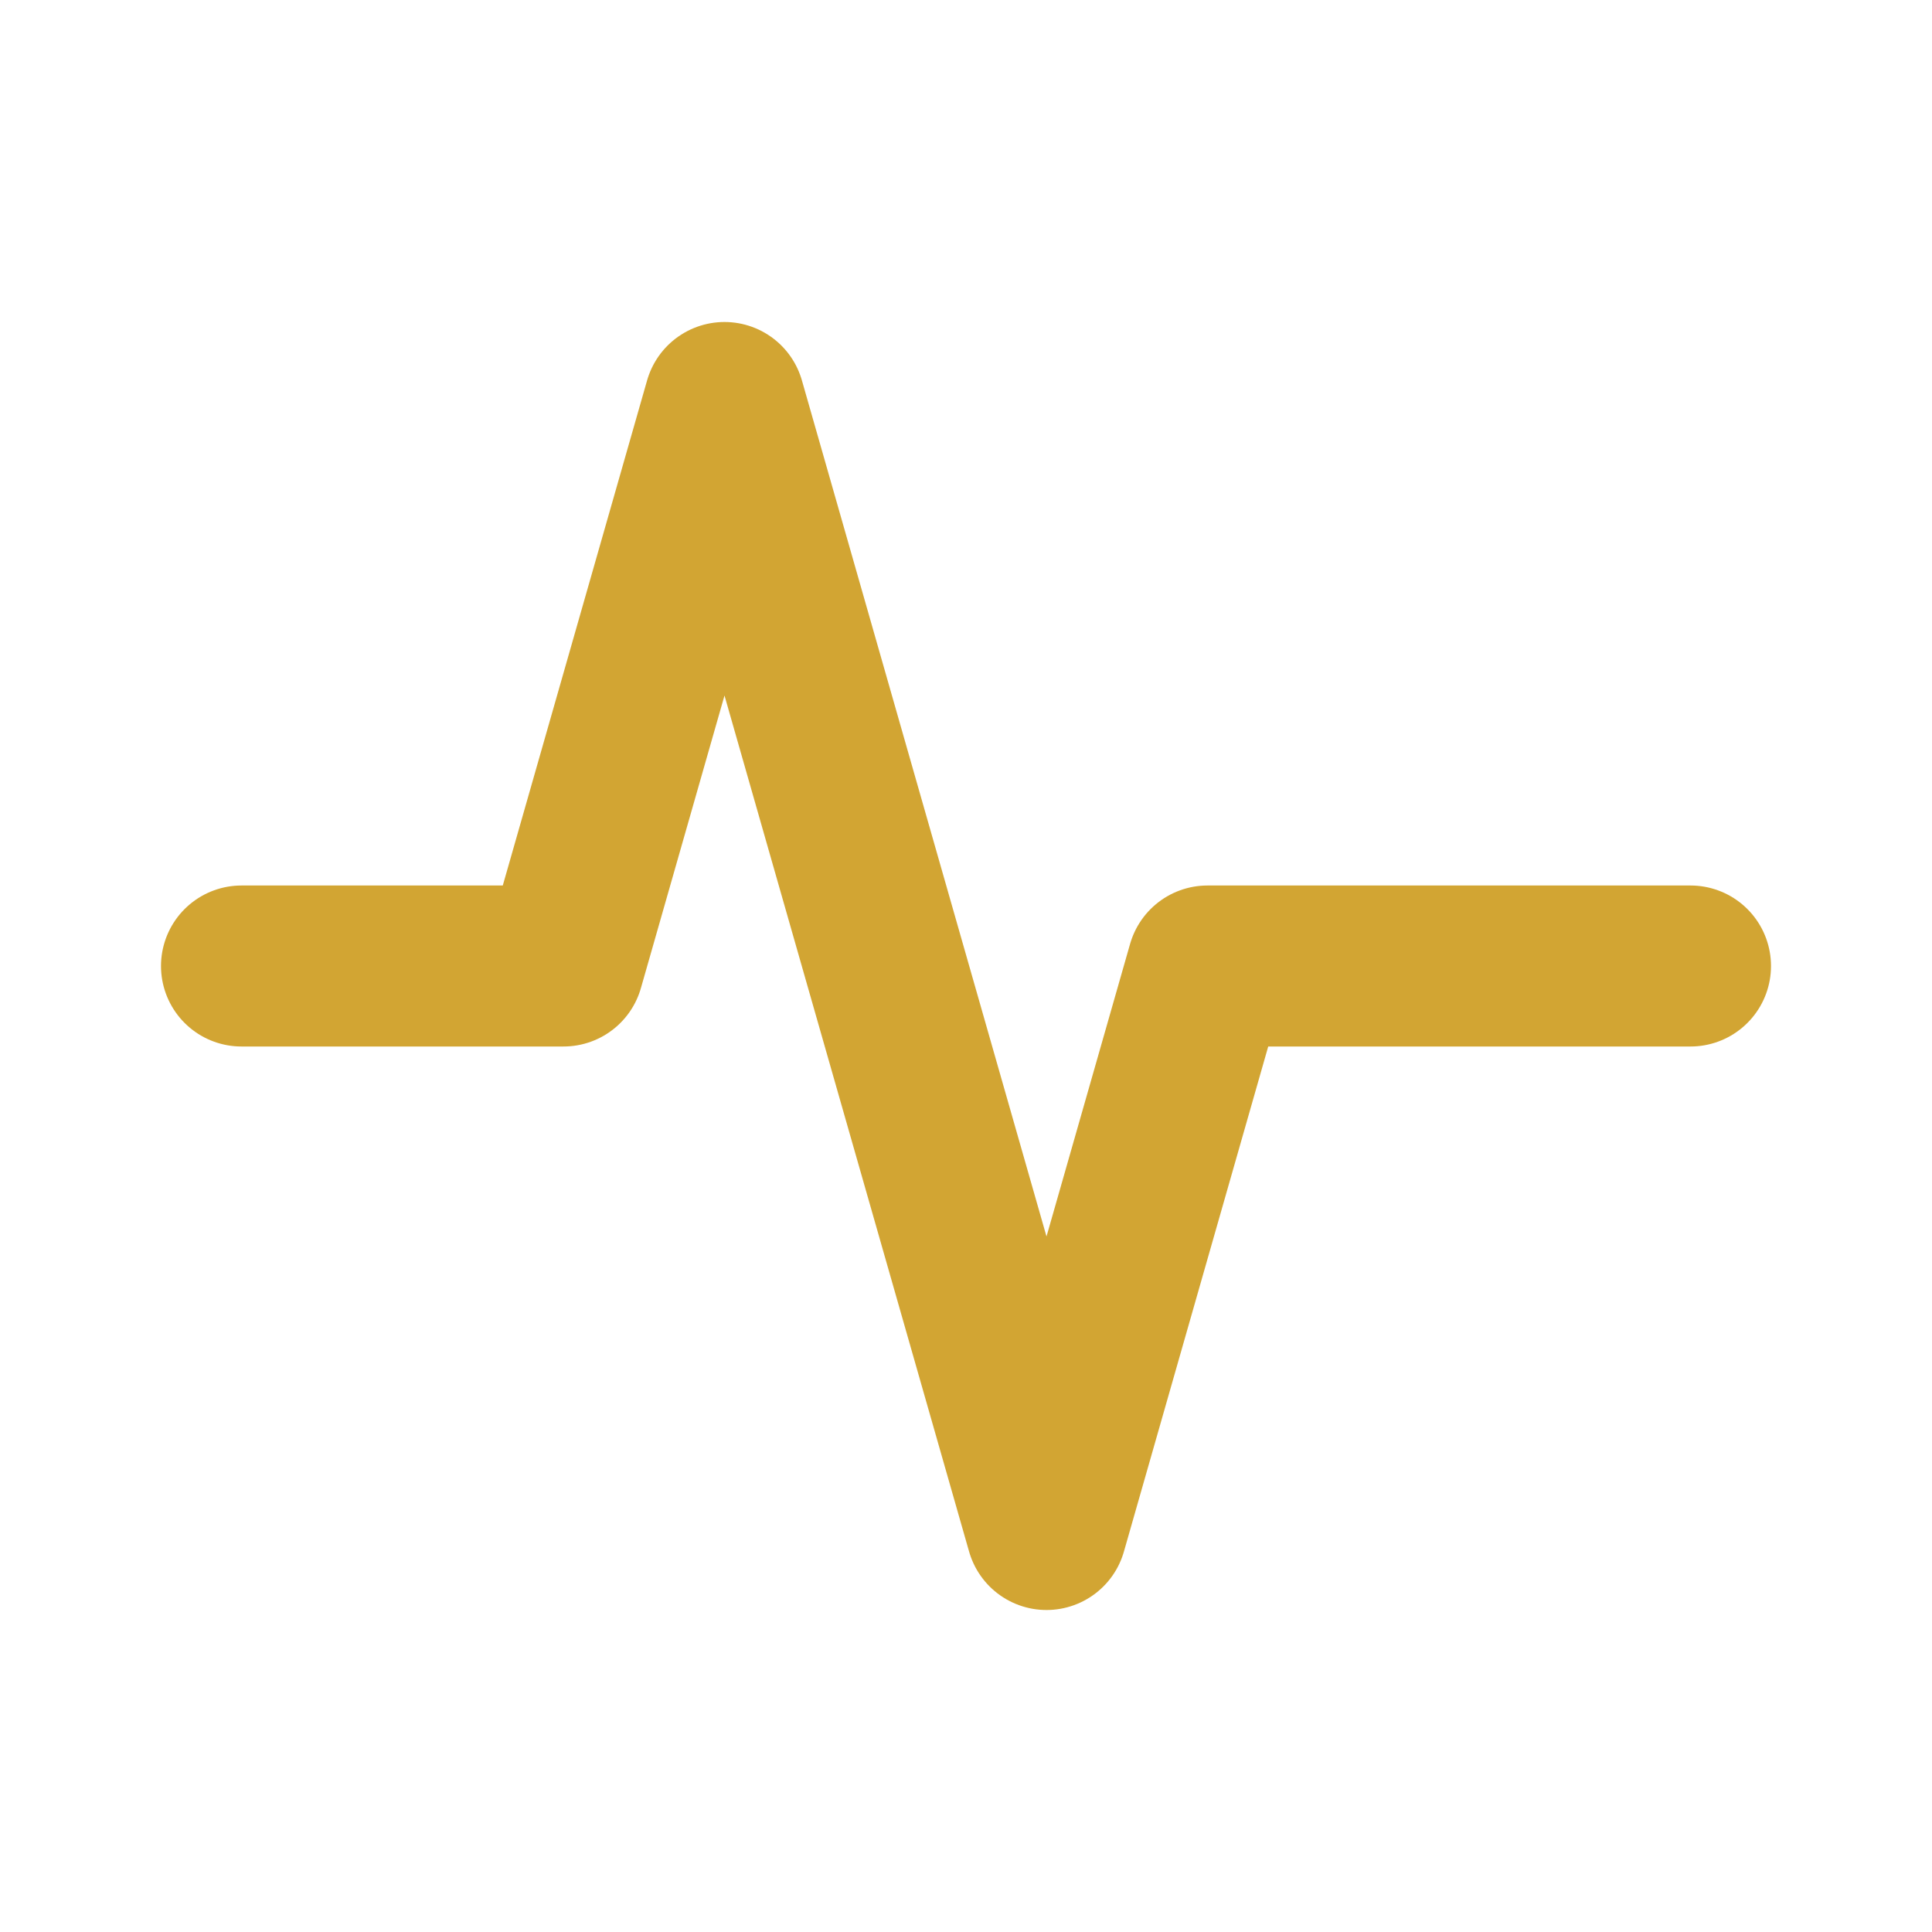
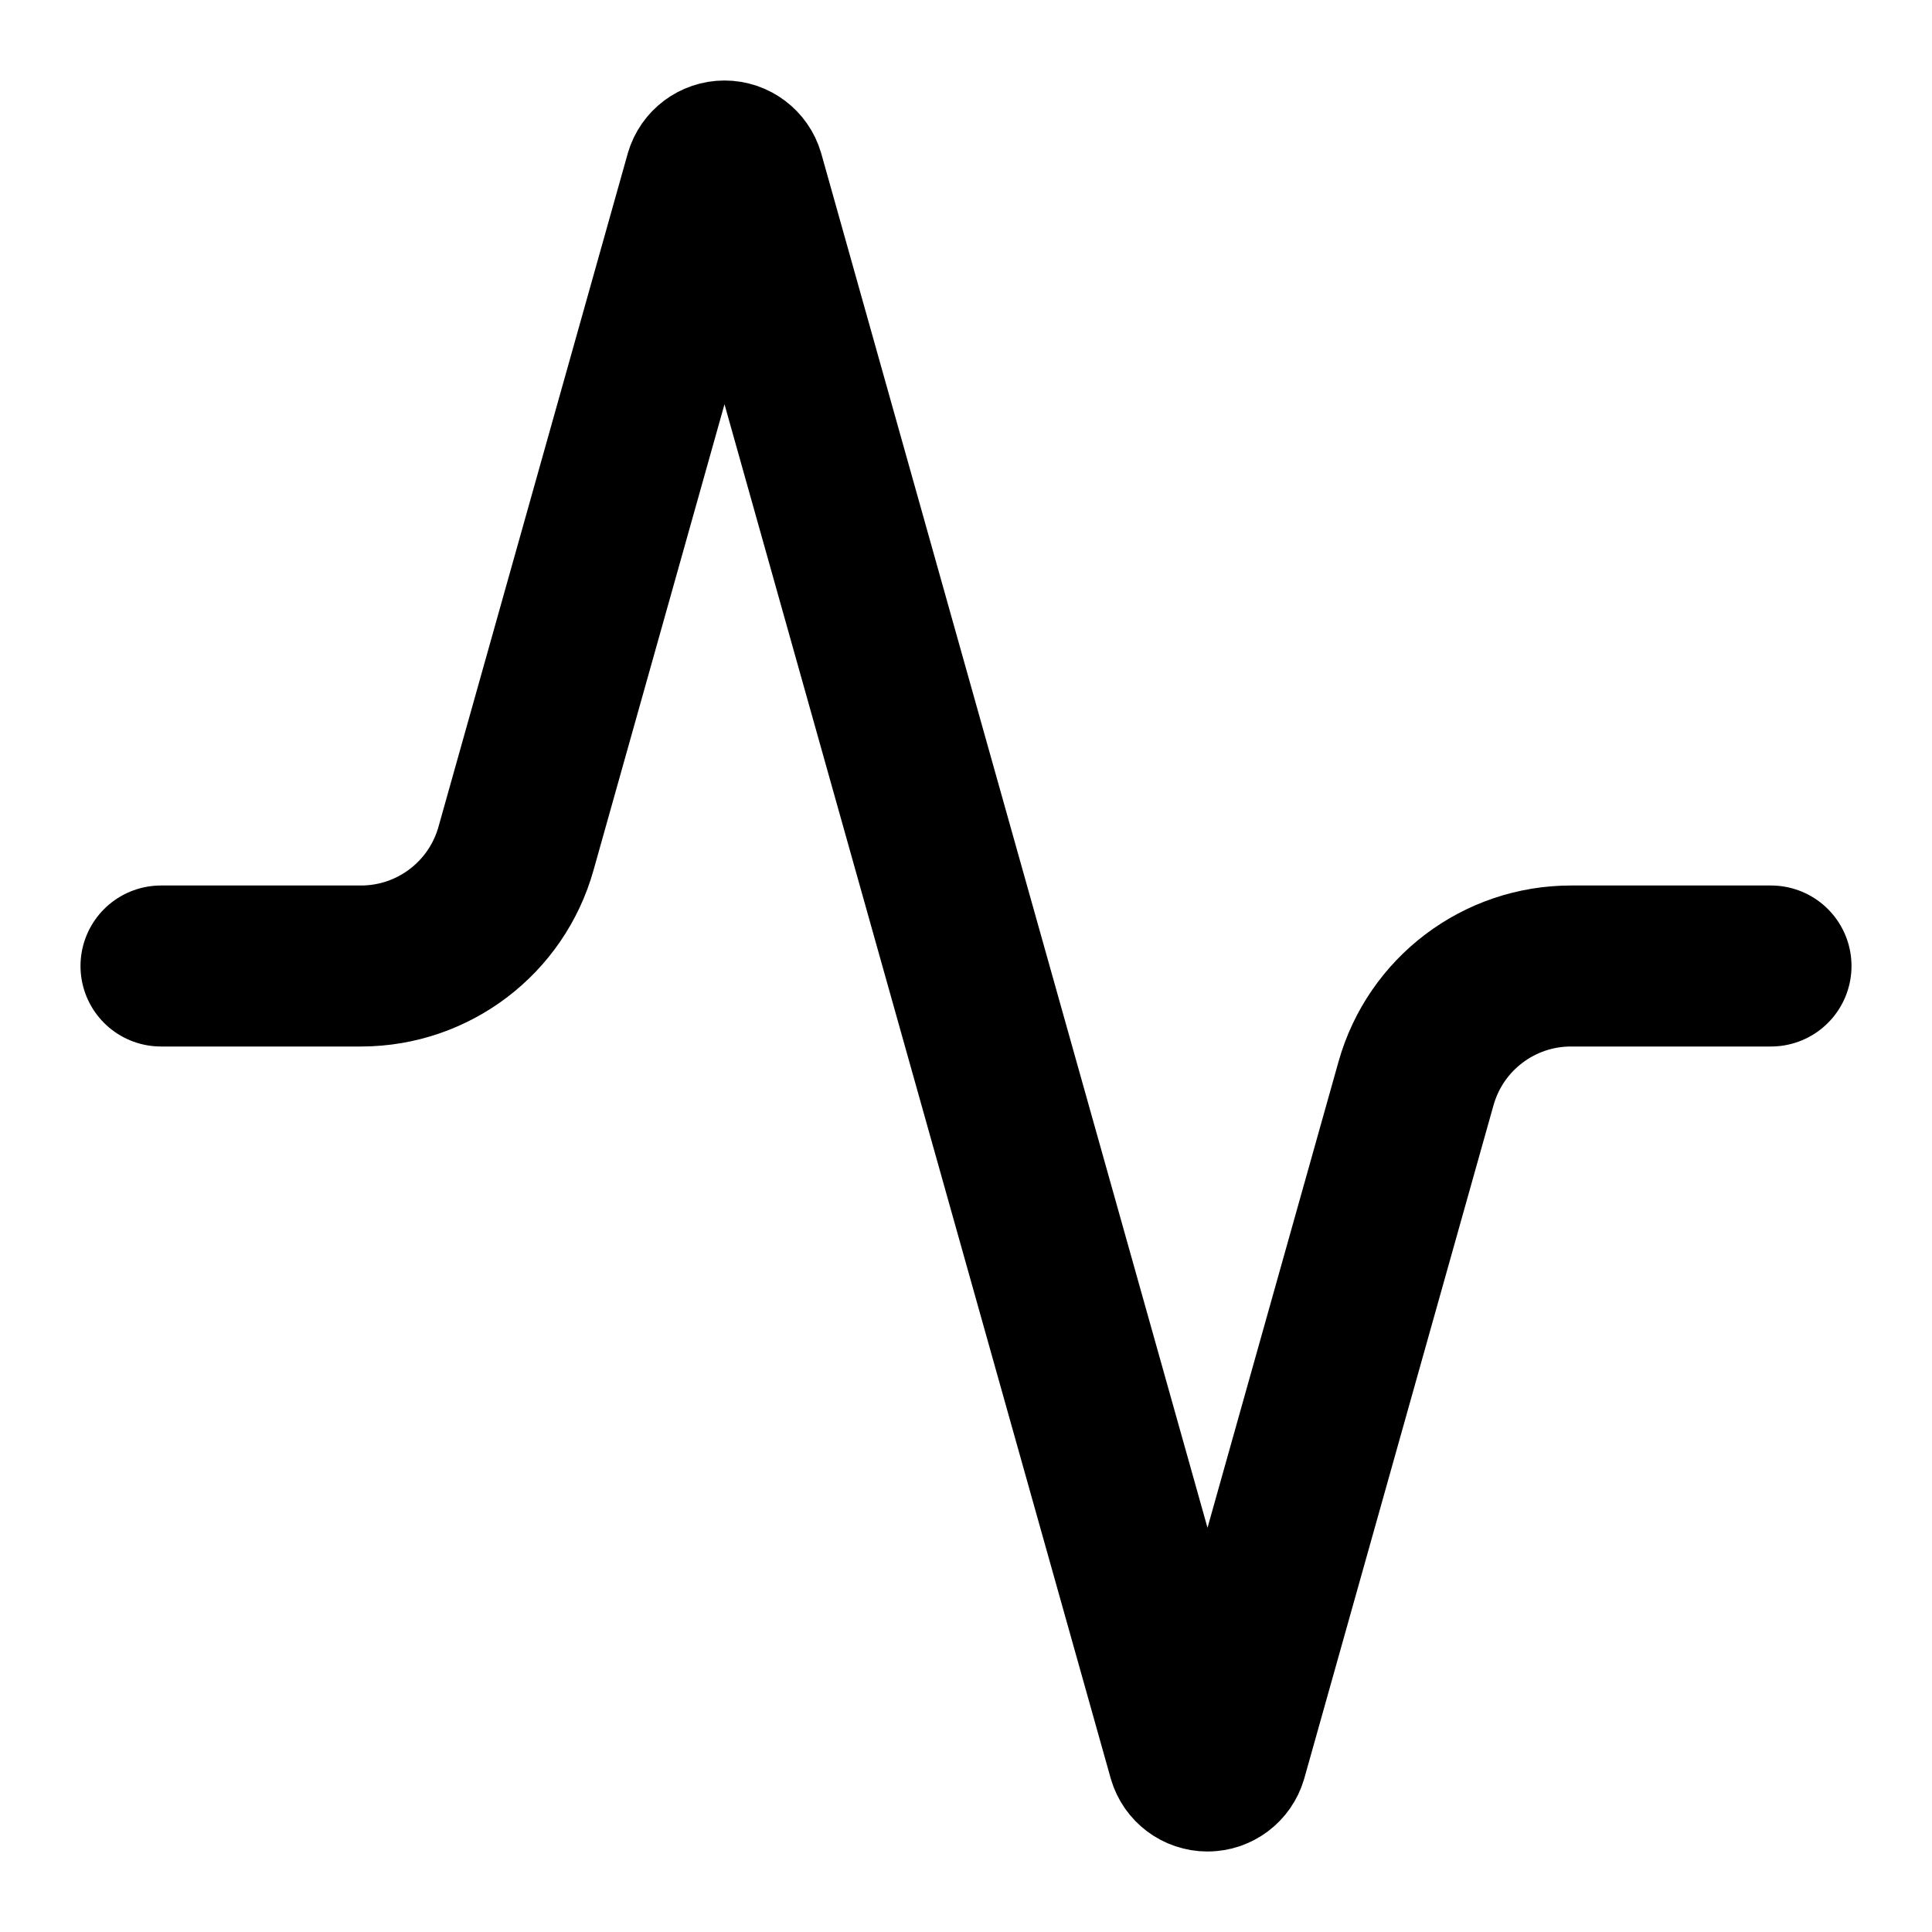
- <svg xmlns="http://www.w3.org/2000/svg" width="24" height="24" viewBox="0 0 24 24" fill="none" stroke="#D2A533" stroke-width="2" stroke-linecap="round" stroke-linejoin="round">
-   <path d="M3 12h4l2-7 4 14 2-7h6" />
+ <svg xmlns="http://www.w3.org/2000/svg" width="24" height="24" viewBox="0 0 24 24" fill="none" stroke="currentColor" stroke-width="2" stroke-linecap="round" stroke-linejoin="round" class="lucide lucide-activity-icon lucide-activity">
+   <path d="M22 12h-2.48a2 2 0 0 0-1.93 1.46l-2.35 8.36a.25.25 0 0 1-.48 0L9.24 2.18a.25.25 0 0 0-.48 0l-2.35 8.36A2 2 0 0 1 4.49 12H2" />
</svg>
